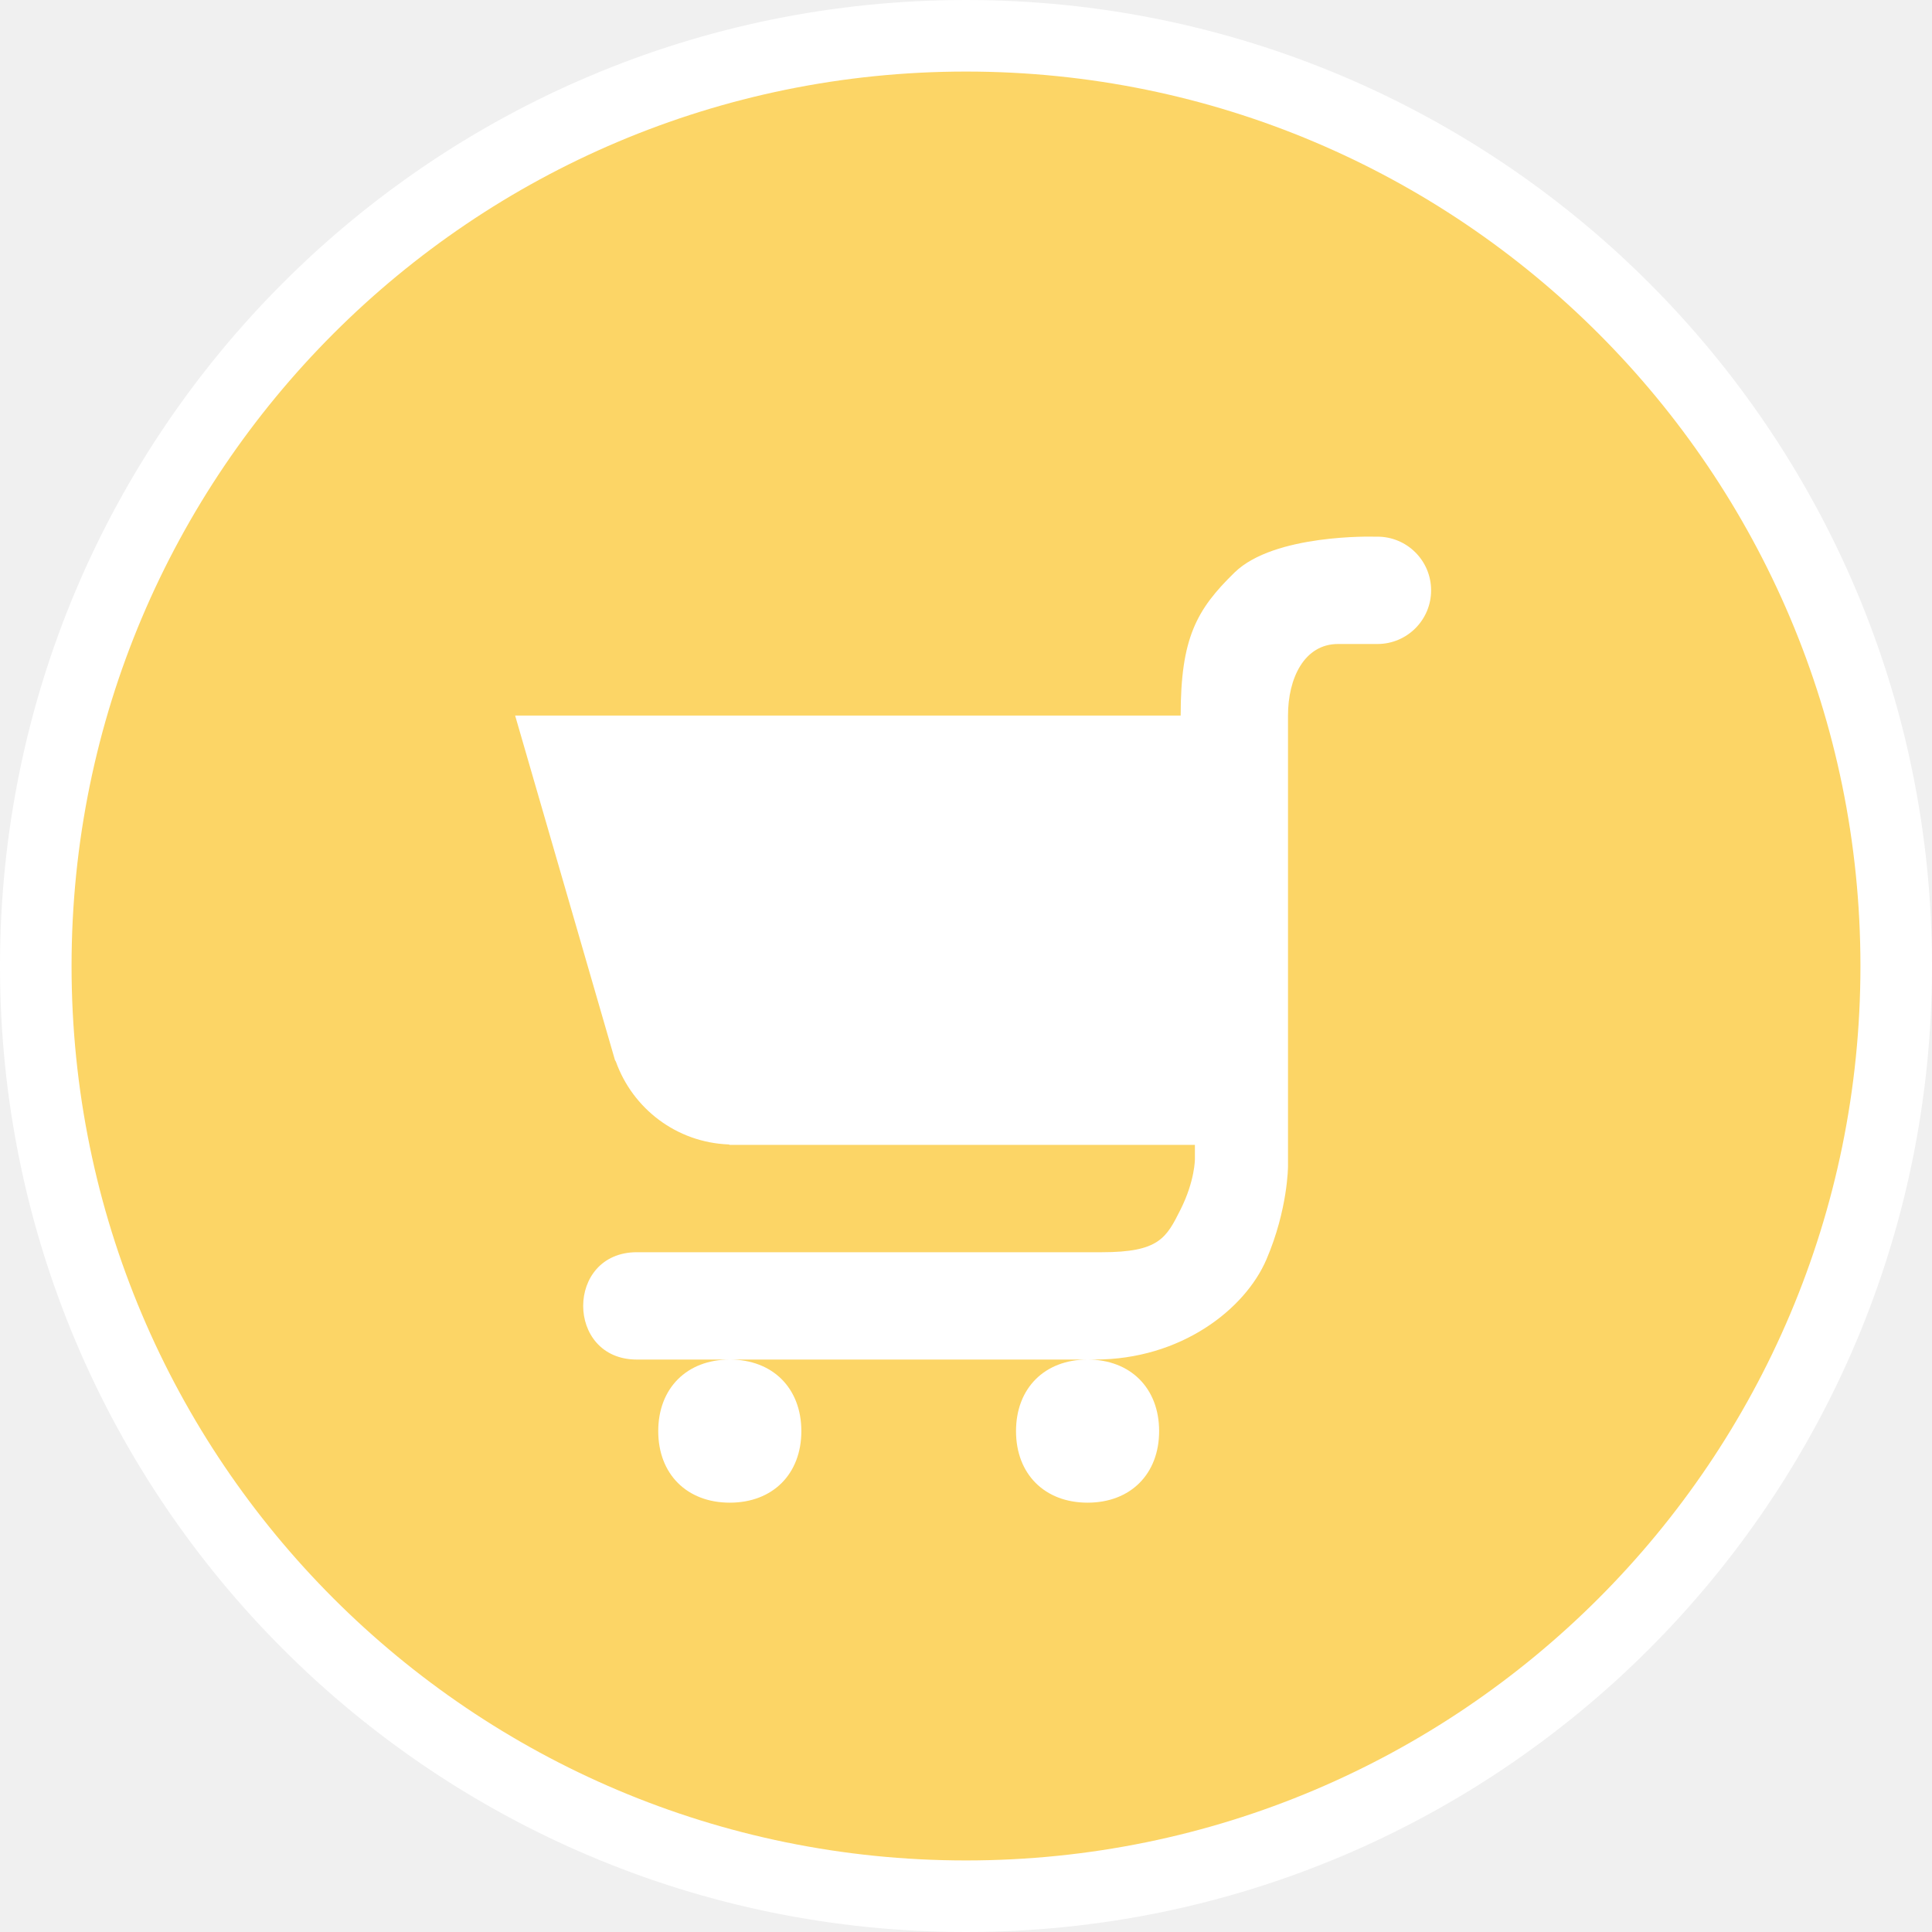
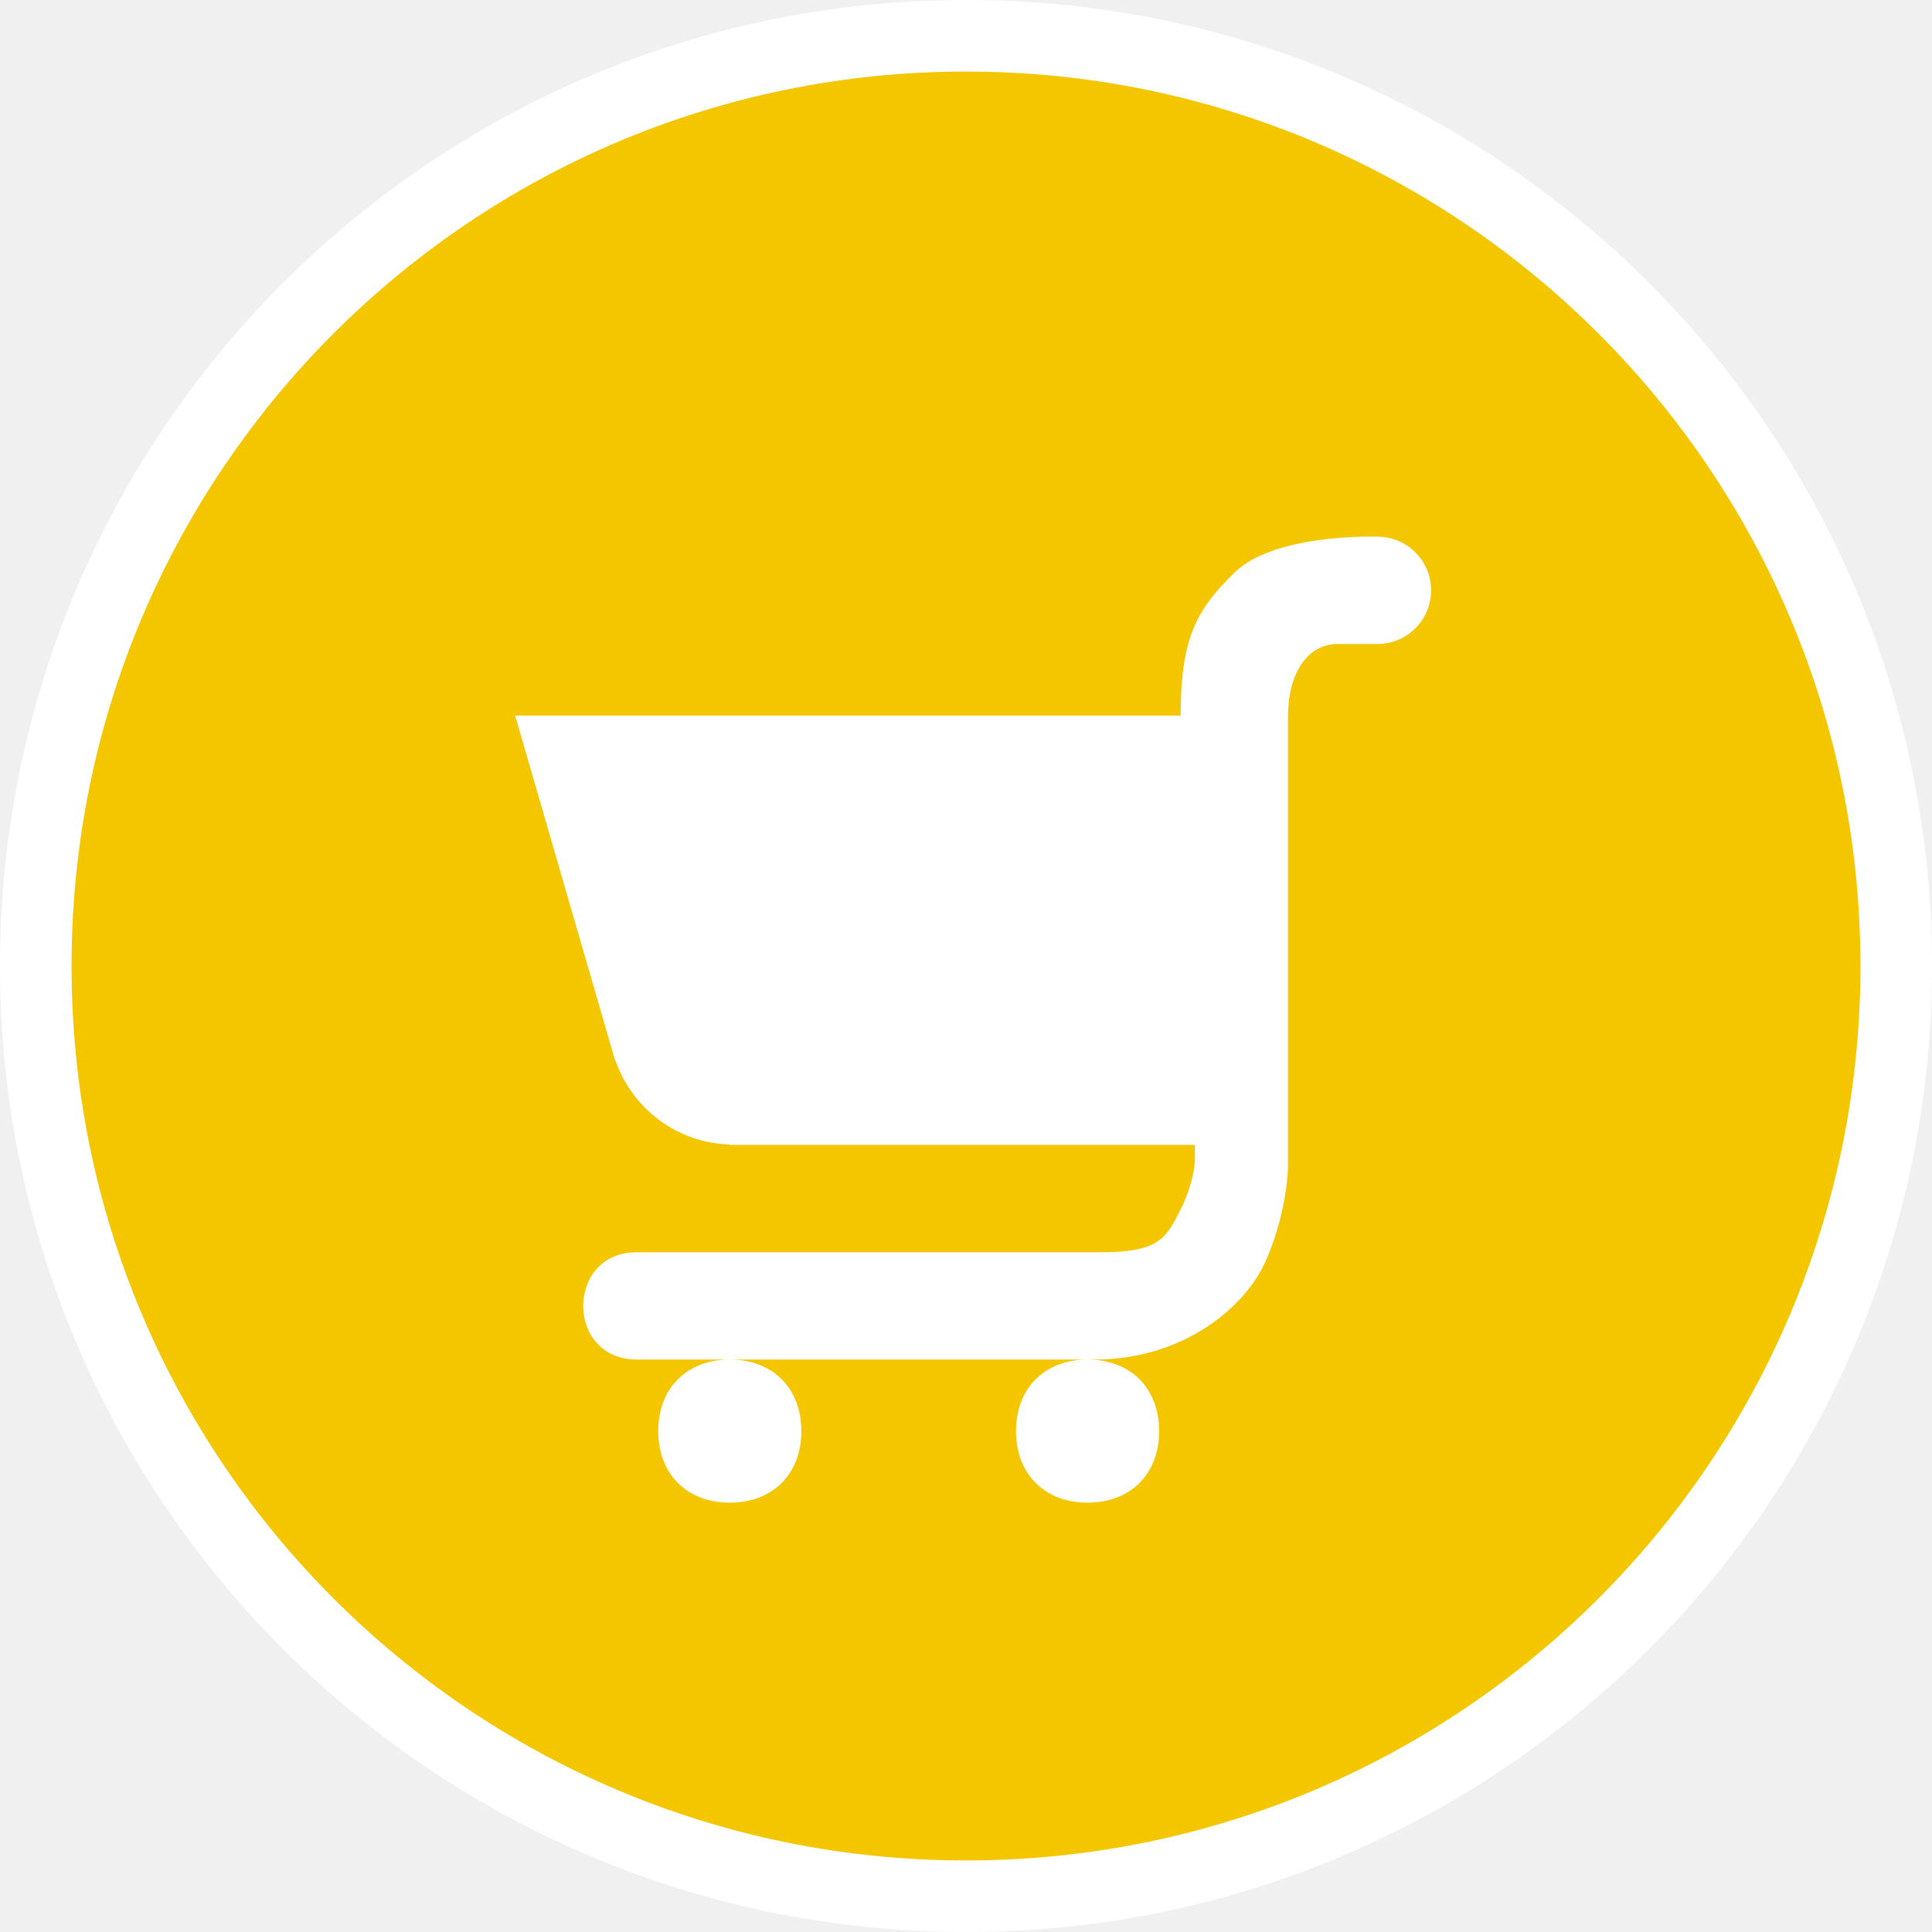
<svg xmlns="http://www.w3.org/2000/svg" viewBox="0 0 27 27" height="27" width="27">
  <rect fill="none" x="0" y="0" width="27" height="27" />
  <rect x="1" y="1" rx="12.5" ry="12.5" width="25" height="25" stroke="#ffffff" style="stroke-linejoin:round;stroke-miterlimit:4;" fill="#ffffff" stroke-width="2" />
-   <rect x="1" y="1" width="25" height="25" rx="12.5" ry="12.5" fill="#fcd566" />
+   <rect x="1" y="1" width="25" height="25" rx="12.5" ry="12.5" fill="#F3C600" />
  <path fill="#ffffff" transform="translate(6 6)" d="M 13.199 1.5 C 13.199 1.5 11.809 1.459 11.254 2 C 10.72 2.52 10.5 2.918 10.5 4 L 1.199 4 L 2.594 8.814 C 2.597 8.822 2.604 8.829 2.607 8.836 C 2.842 9.493 3.455 9.967 4.186 9.994 C 4.189 9.995 4.199 10 4.199 10 L 10.699 10 L 10.699 10.199 C 10.699 10.199 10.7 10.5 10.5 10.9 C 10.3 11.3 10.2 11.5 9.4 11.5 L 2.9 11.5 C 1.9 11.5 1.9 13 2.9 13 L 4.1 13 L 4.199 13 L 9.1 13 L 9.199 13 L 9.301 13 C 10.501 13 11.399 12.3 11.699 11.6 C 11.999 10.9 12 10.301 12 10.301 L 12 10 L 12 4 C 12 3.476 12.229 3 12.699 3 L 13.25 3 C 13.664 3 14 2.664 14 2.25 C 14 1.836 13.664 1.5 13.25 1.5 L 13.199 1.5 z M 9.199 13 C 8.599 13 8.199 13.4 8.199 14 C 8.199 14.6 8.599 15 9.199 15 C 9.799 15 10.199 14.6 10.199 14 C 10.199 13.4 9.799 13 9.199 13 z M 4.199 13 C 3.599 13 3.199 13.4 3.199 14 C 3.199 14.6 3.599 15 4.199 15 C 4.799 15 5.199 14.6 5.199 14 C 5.199 13.4 4.799 13 4.199 13 z " />
</svg>
